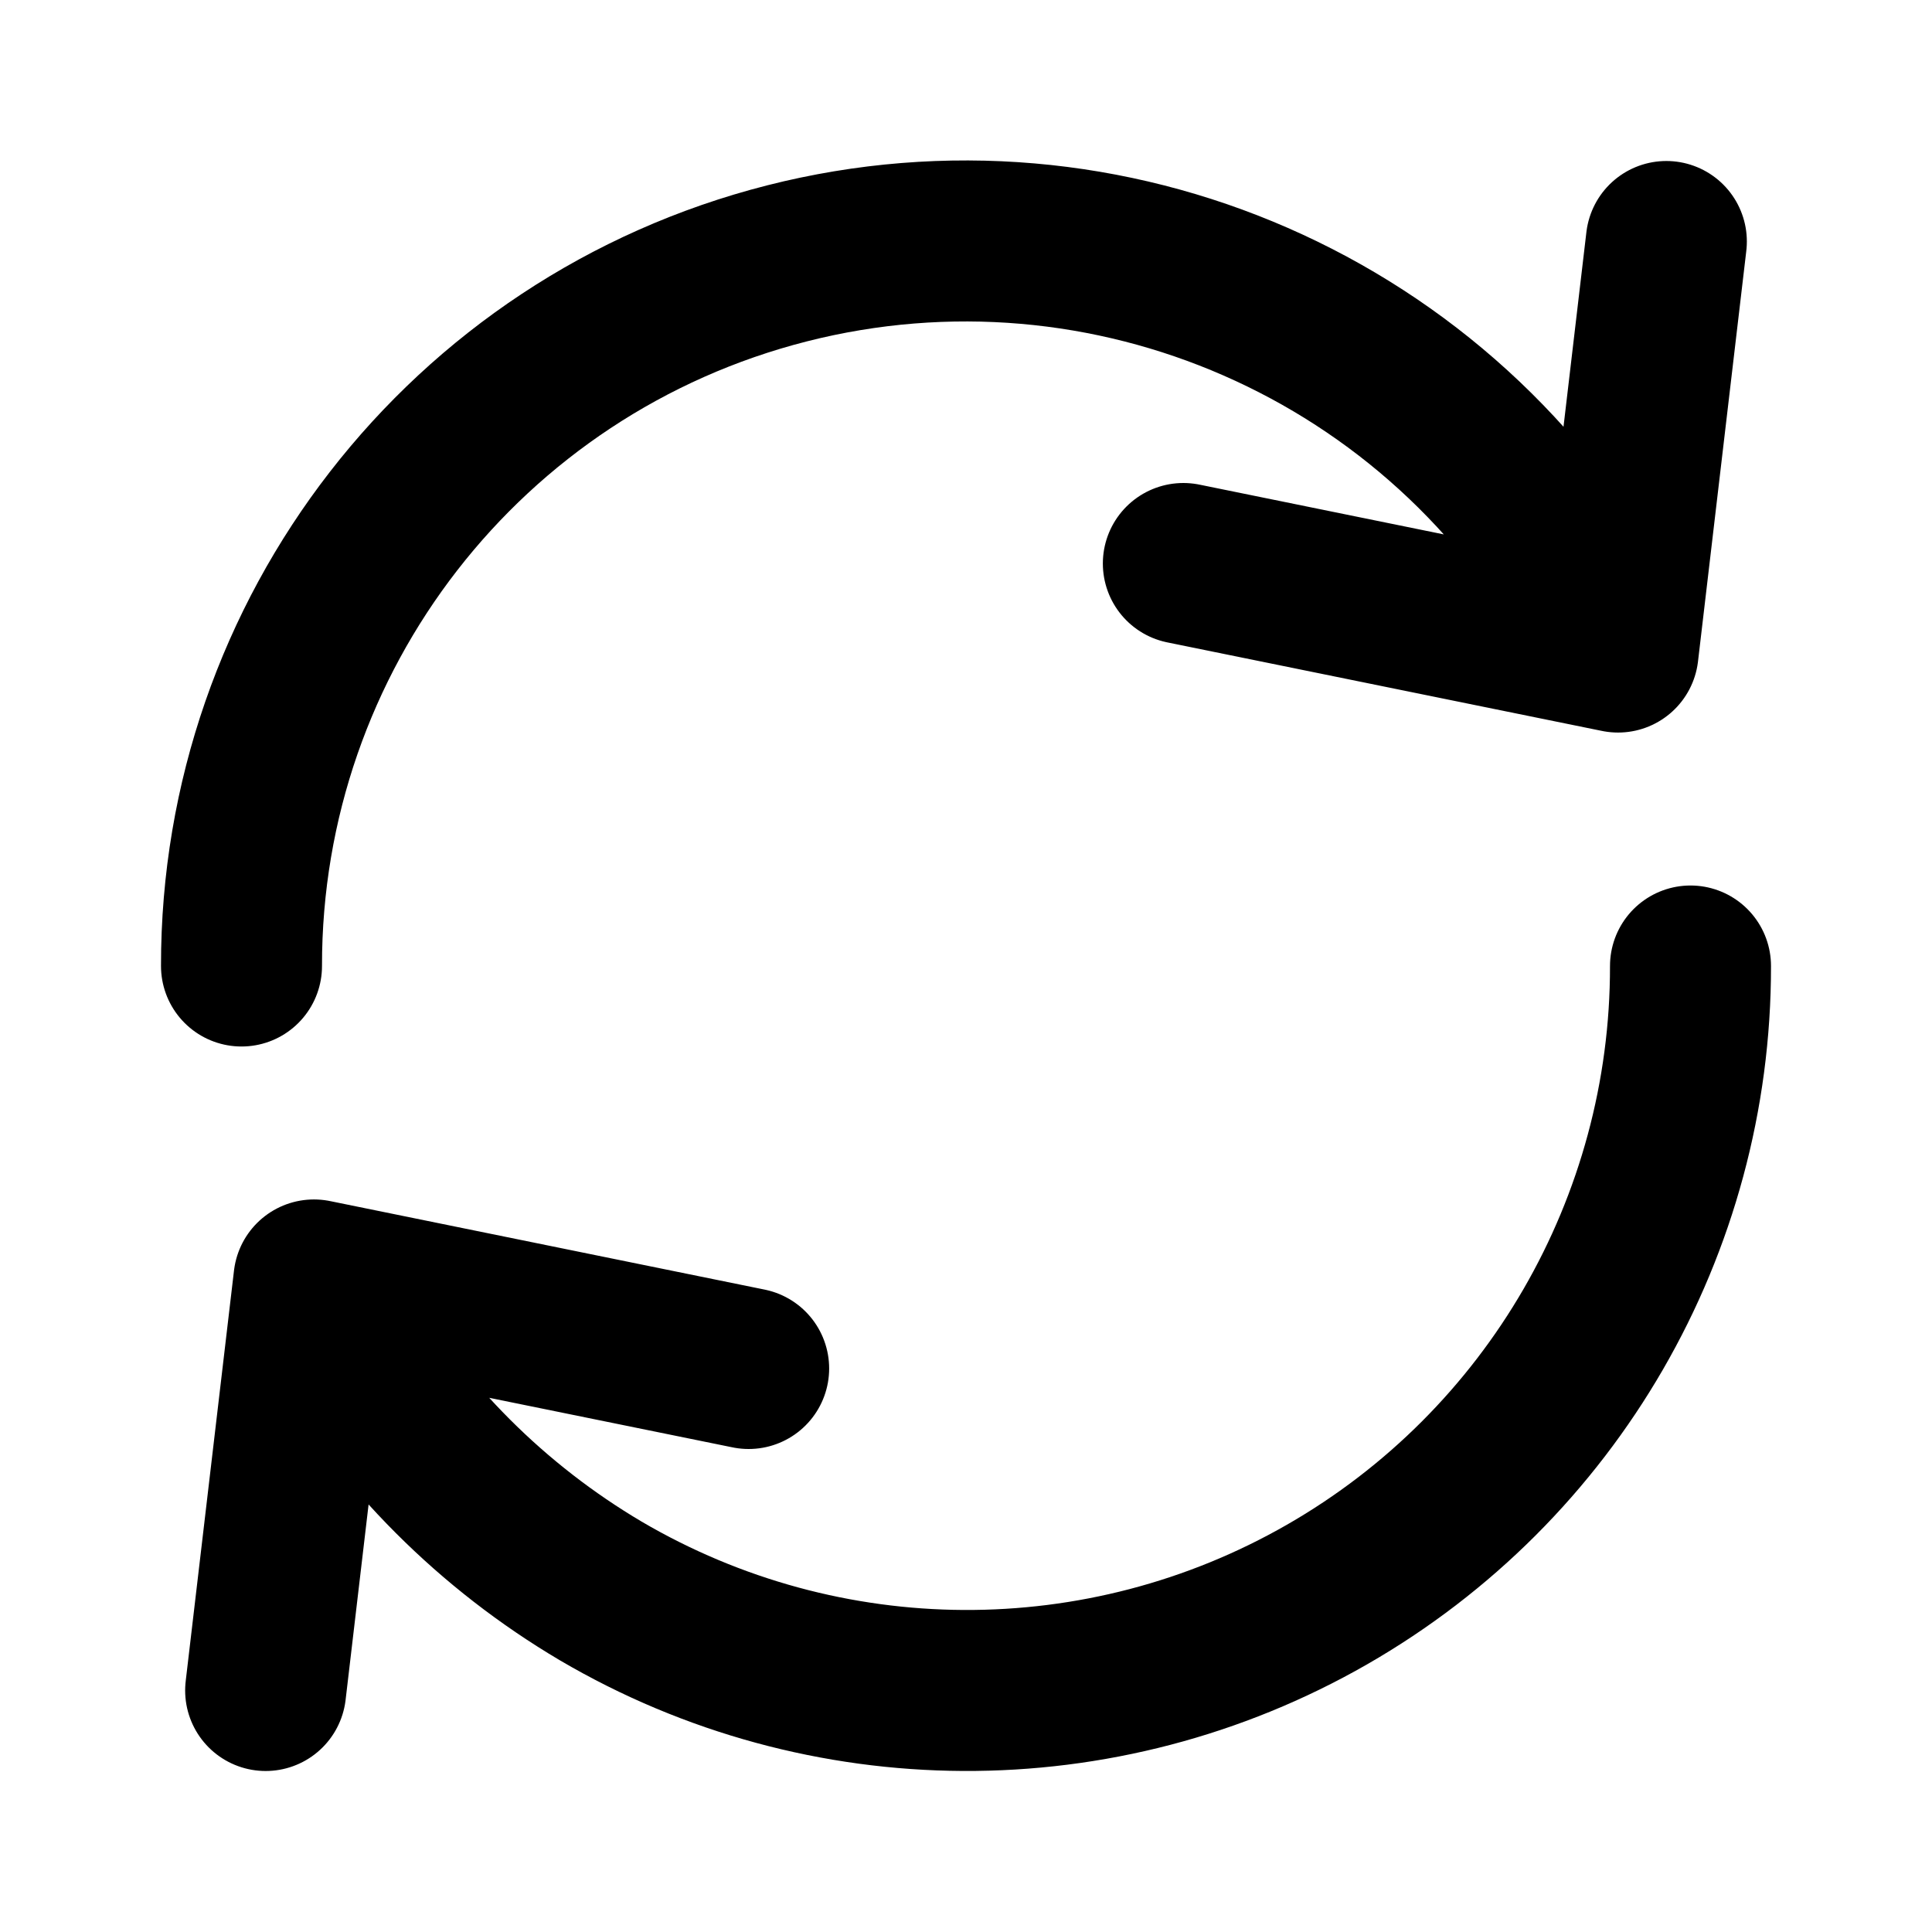
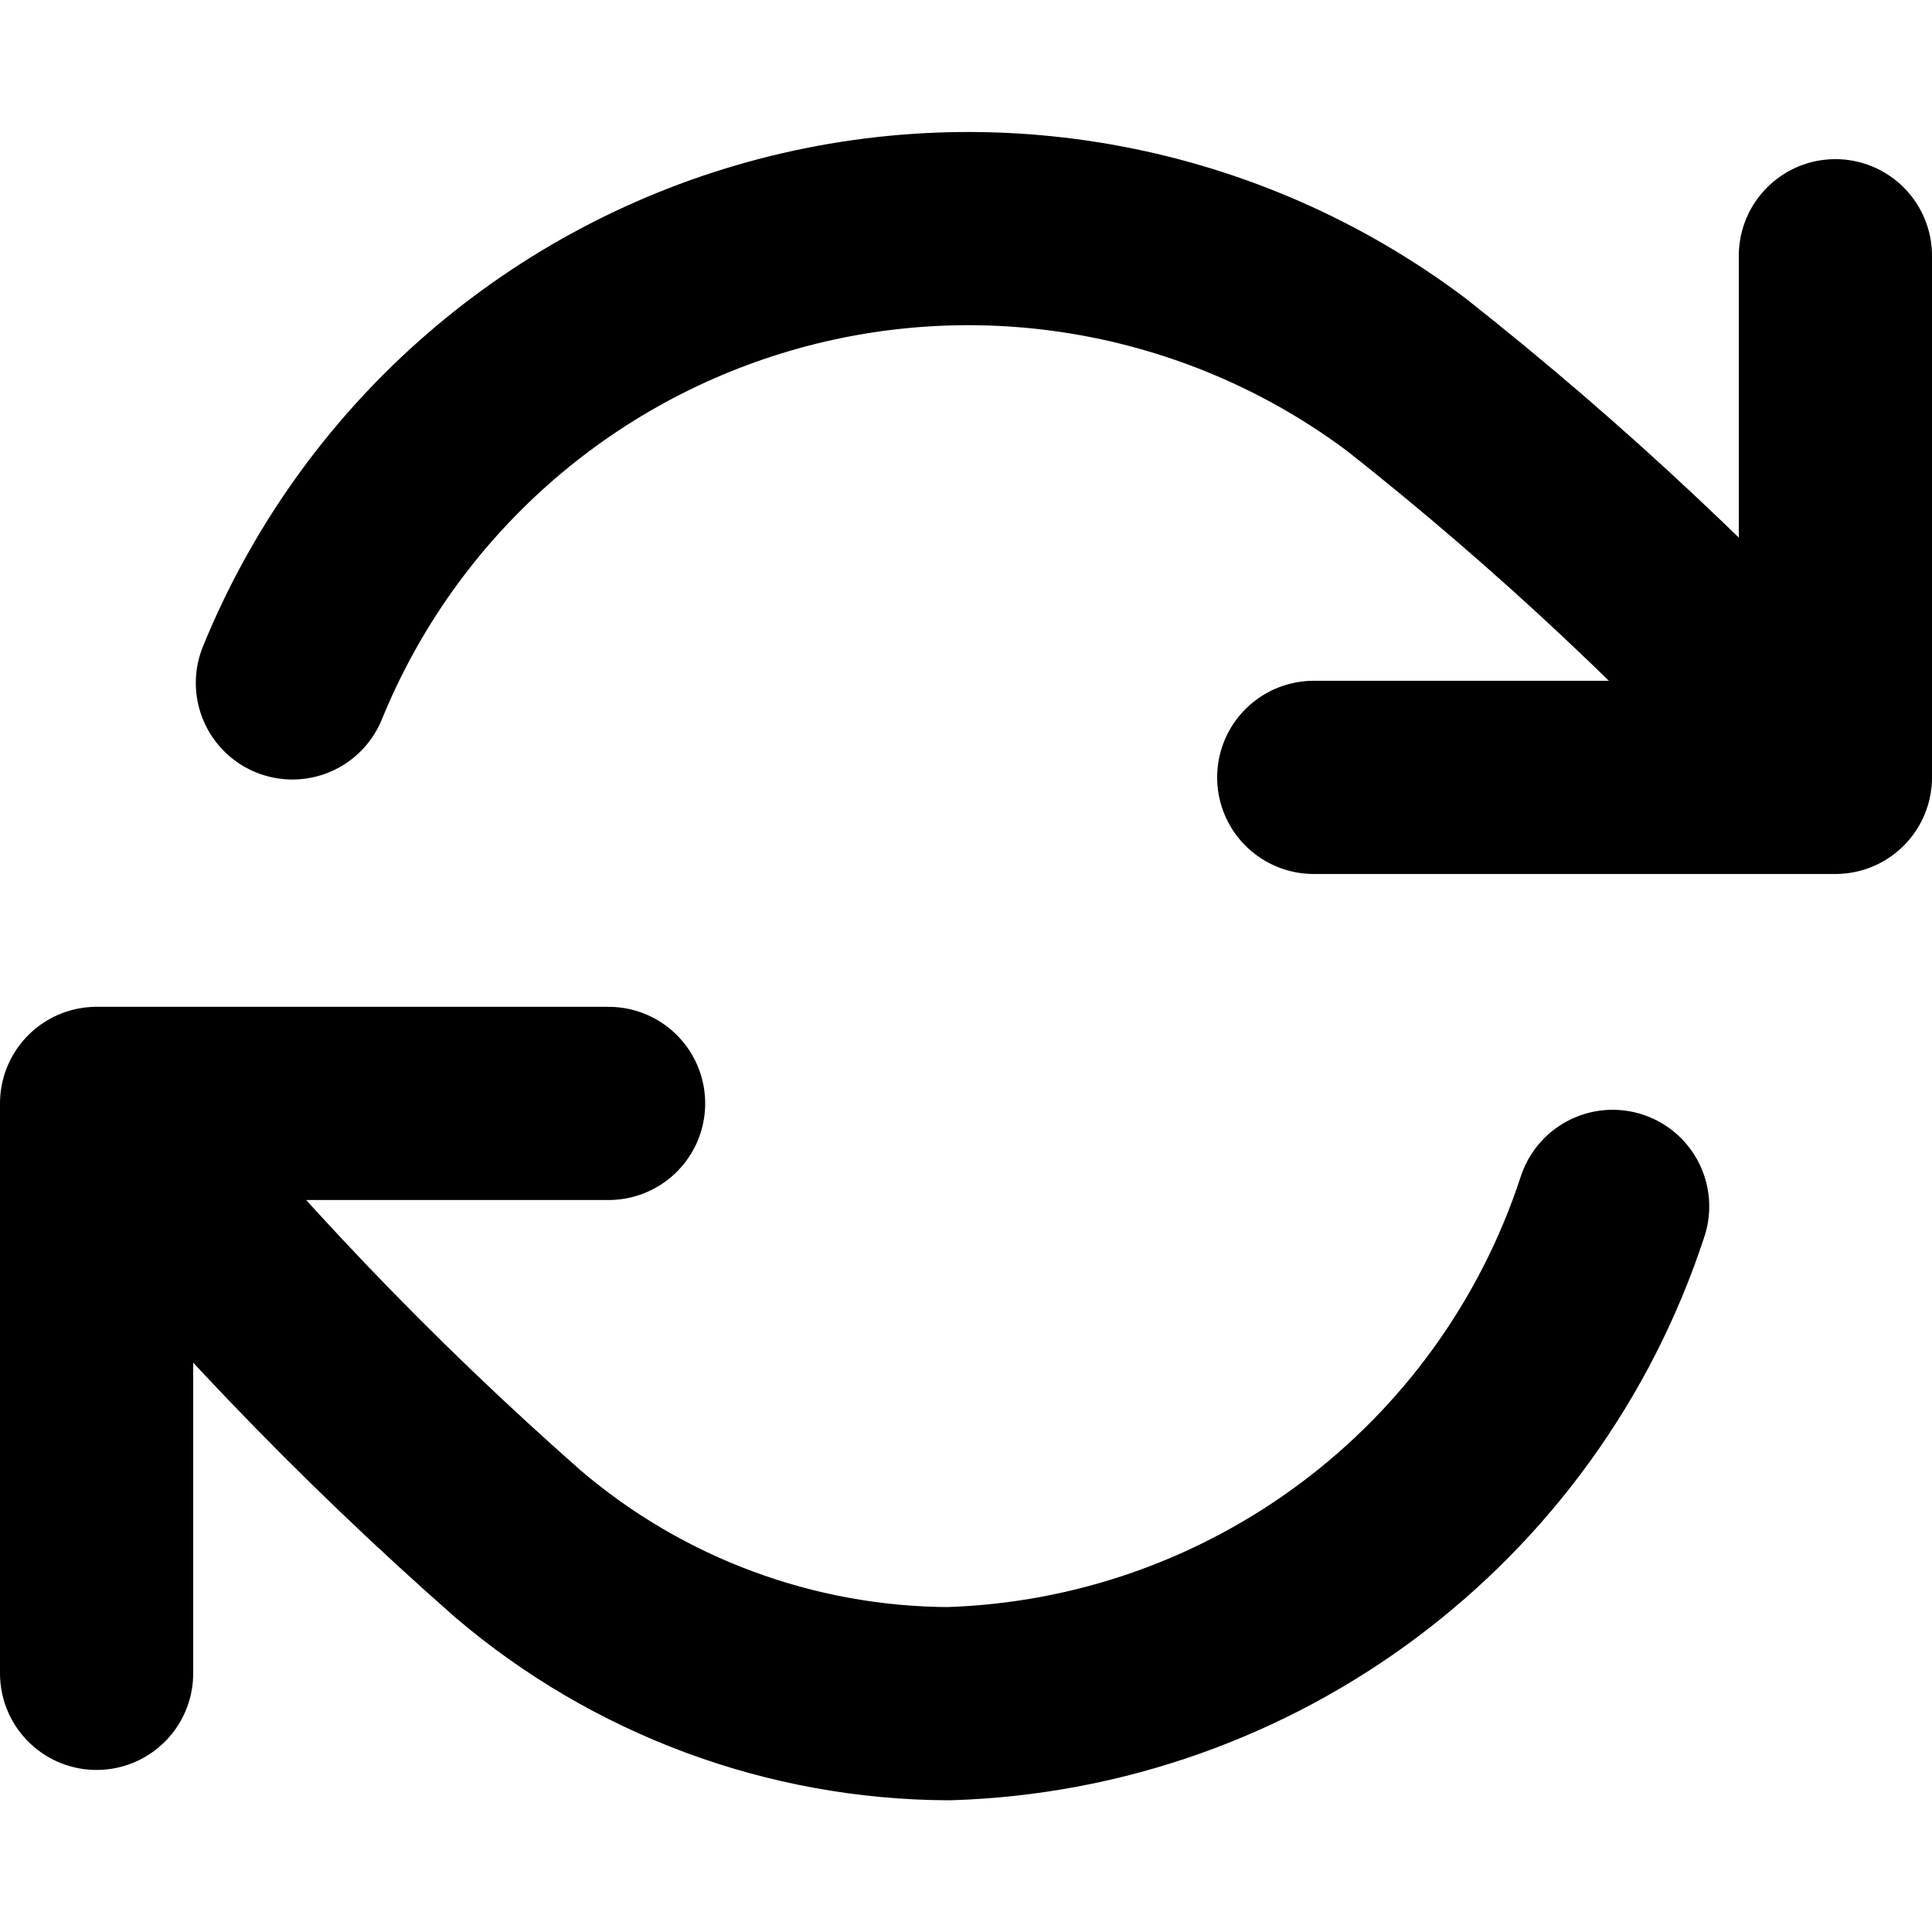
- <svg xmlns="http://www.w3.org/2000/svg" viewBox="0 0 24 24" width="24" height="24" stroke="currentColor">
-   <path d="M3,12A8.994,8.994,0,0,1,19.9,7.7M21,12A8.988,8.988,0,0,1,7.462,19.763,9.277,9.277,0,0,1,4.2,16.5M14.7,7l2.7.55,2.7.55.3-2.55L20.7,3M9.3,17l-2.7-.55L3.9,15.9l-.3,2.55L3.3,21" fill="none" stroke-linecap="round" stroke-linejoin="round" stroke-width="2" />
+ <svg xmlns="http://www.w3.org/2000/svg" viewBox="0 0 20 17.273" width="24" height="24" stroke="currentColor">
+   <path d="M19,1.284v5.4H13.6m5.4,0a35.526,35.526,0,0,0-4.439-4.167A7.556,7.556,0,0,0,3.027,5.706M6.3,10.059H1v5.9m0-5.9a36.616,36.616,0,0,0,4.361,4.559,6.914,6.914,0,0,0,4.457,1.655,7.474,7.474,0,0,0,6.876-5.148" fill="none" stroke-linecap="round" stroke-linejoin="round" stroke-width="2" />
</svg>
